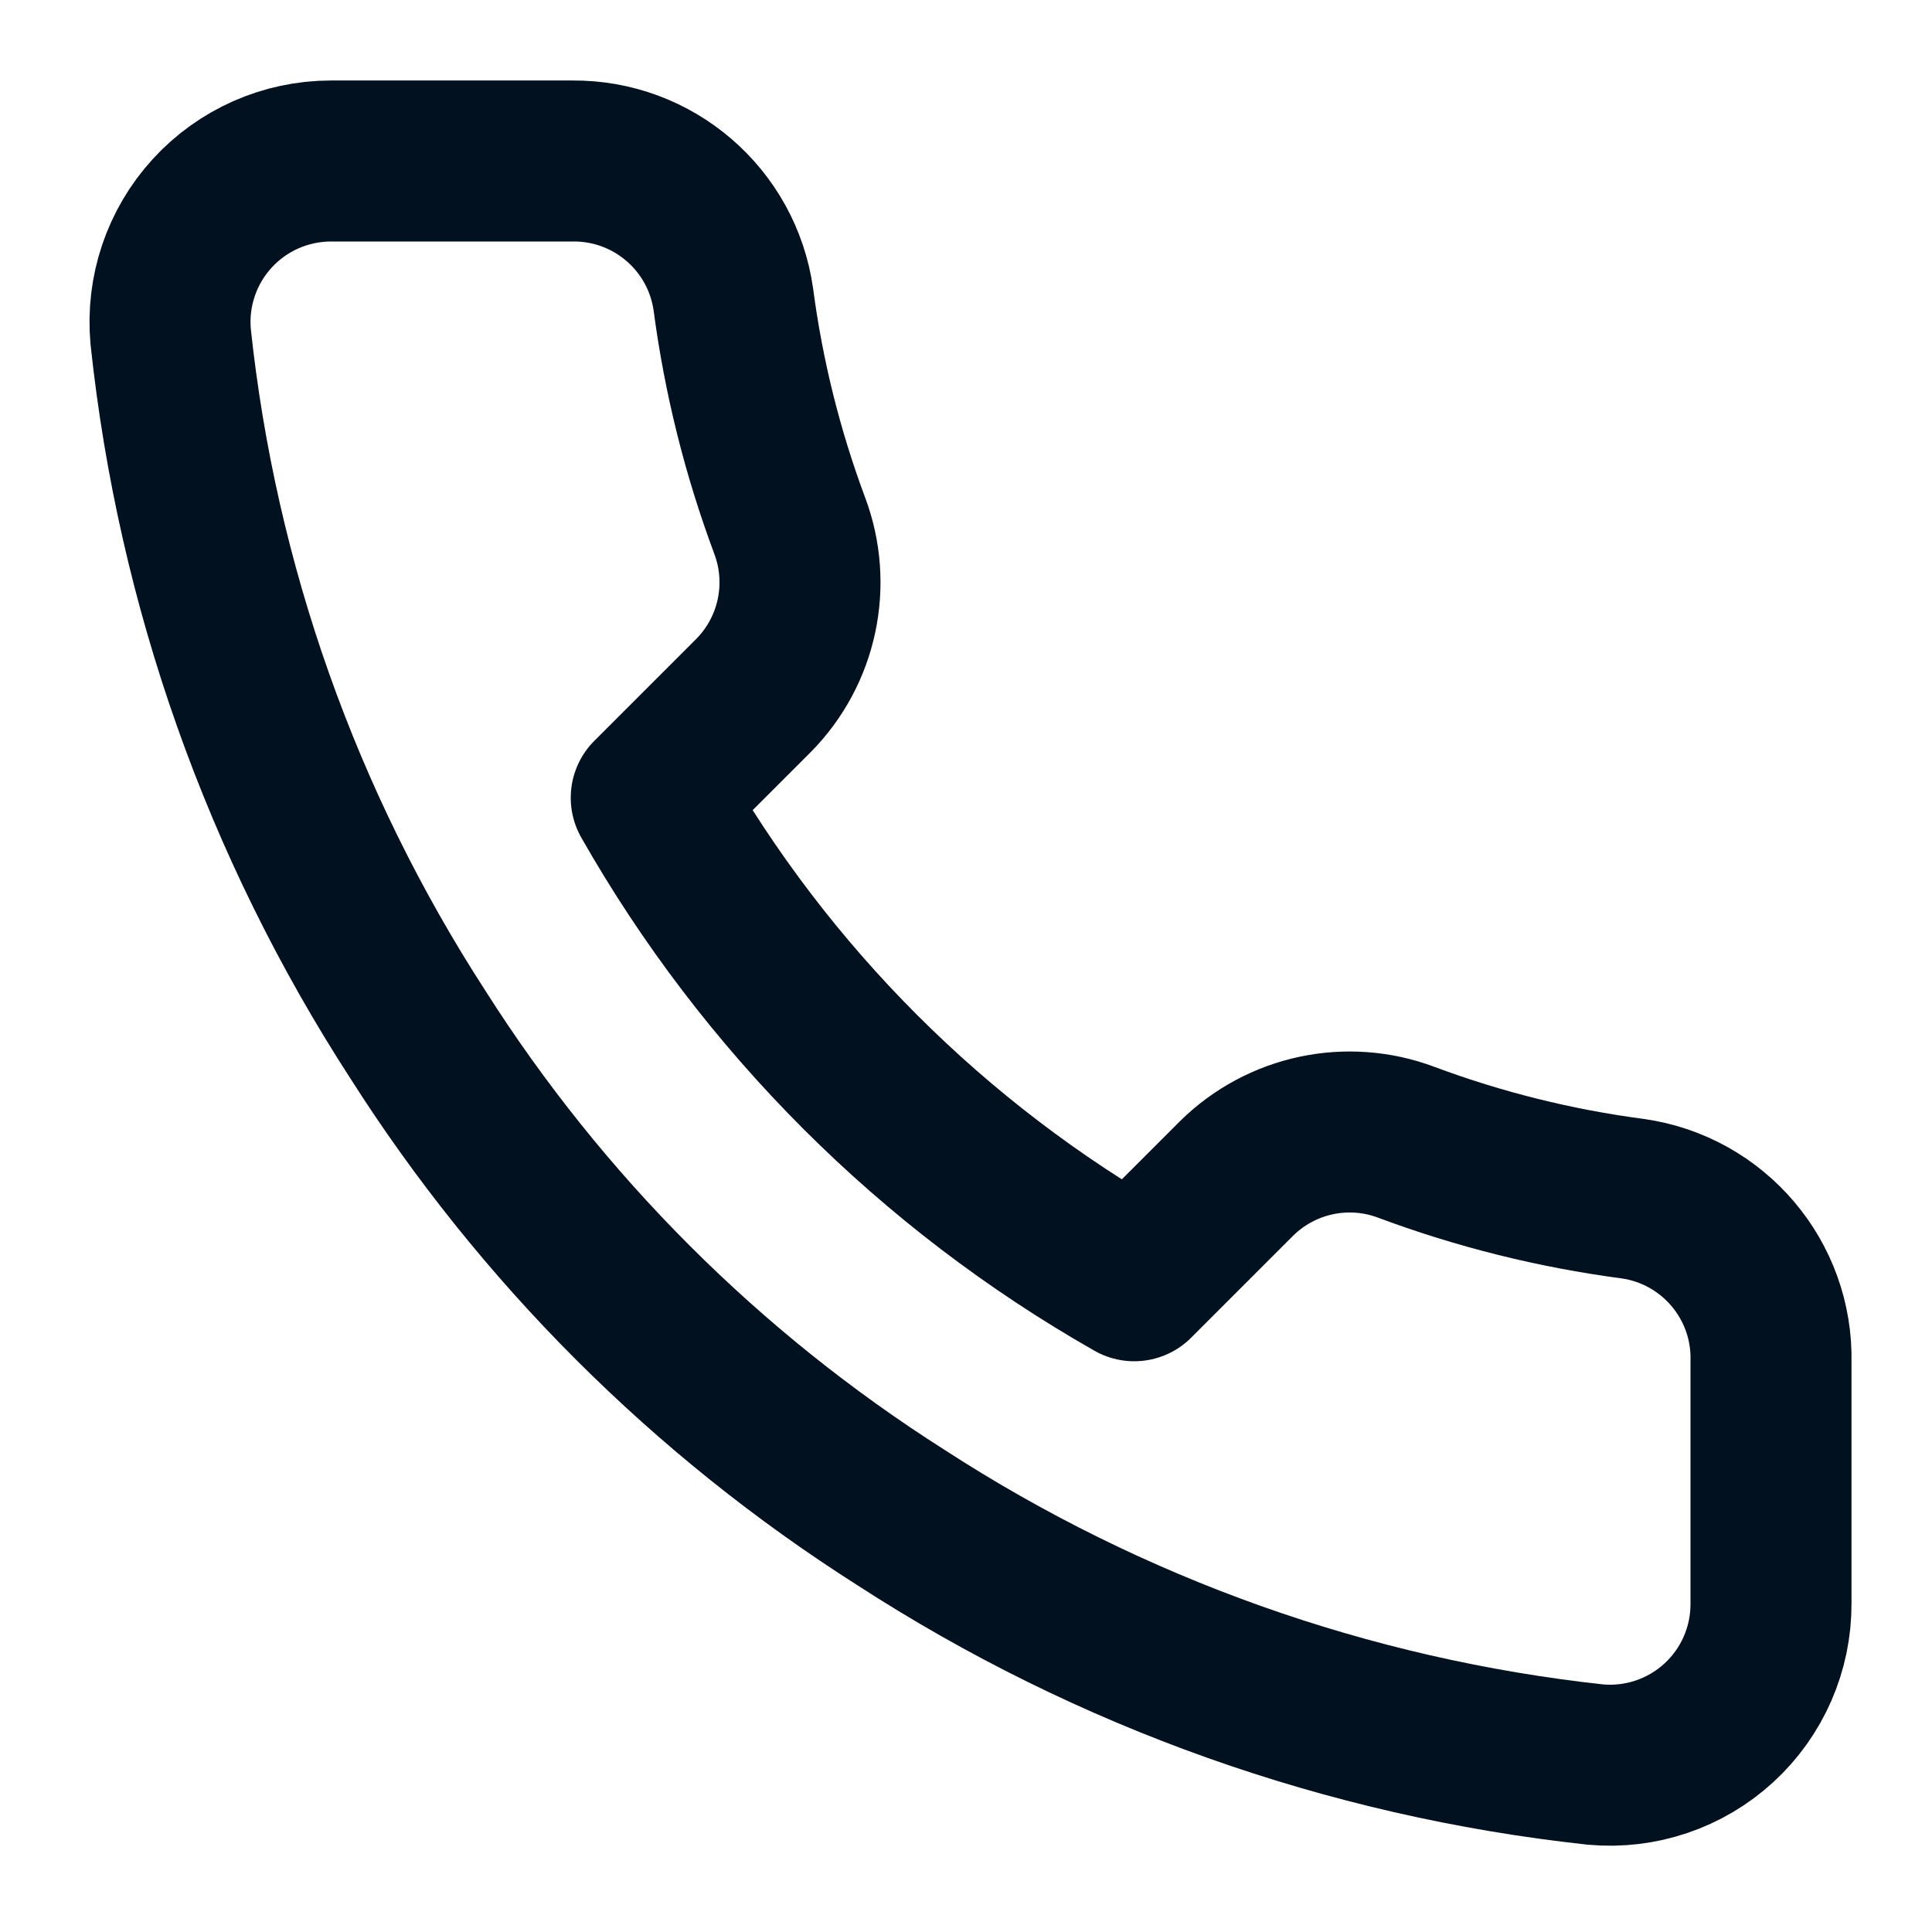
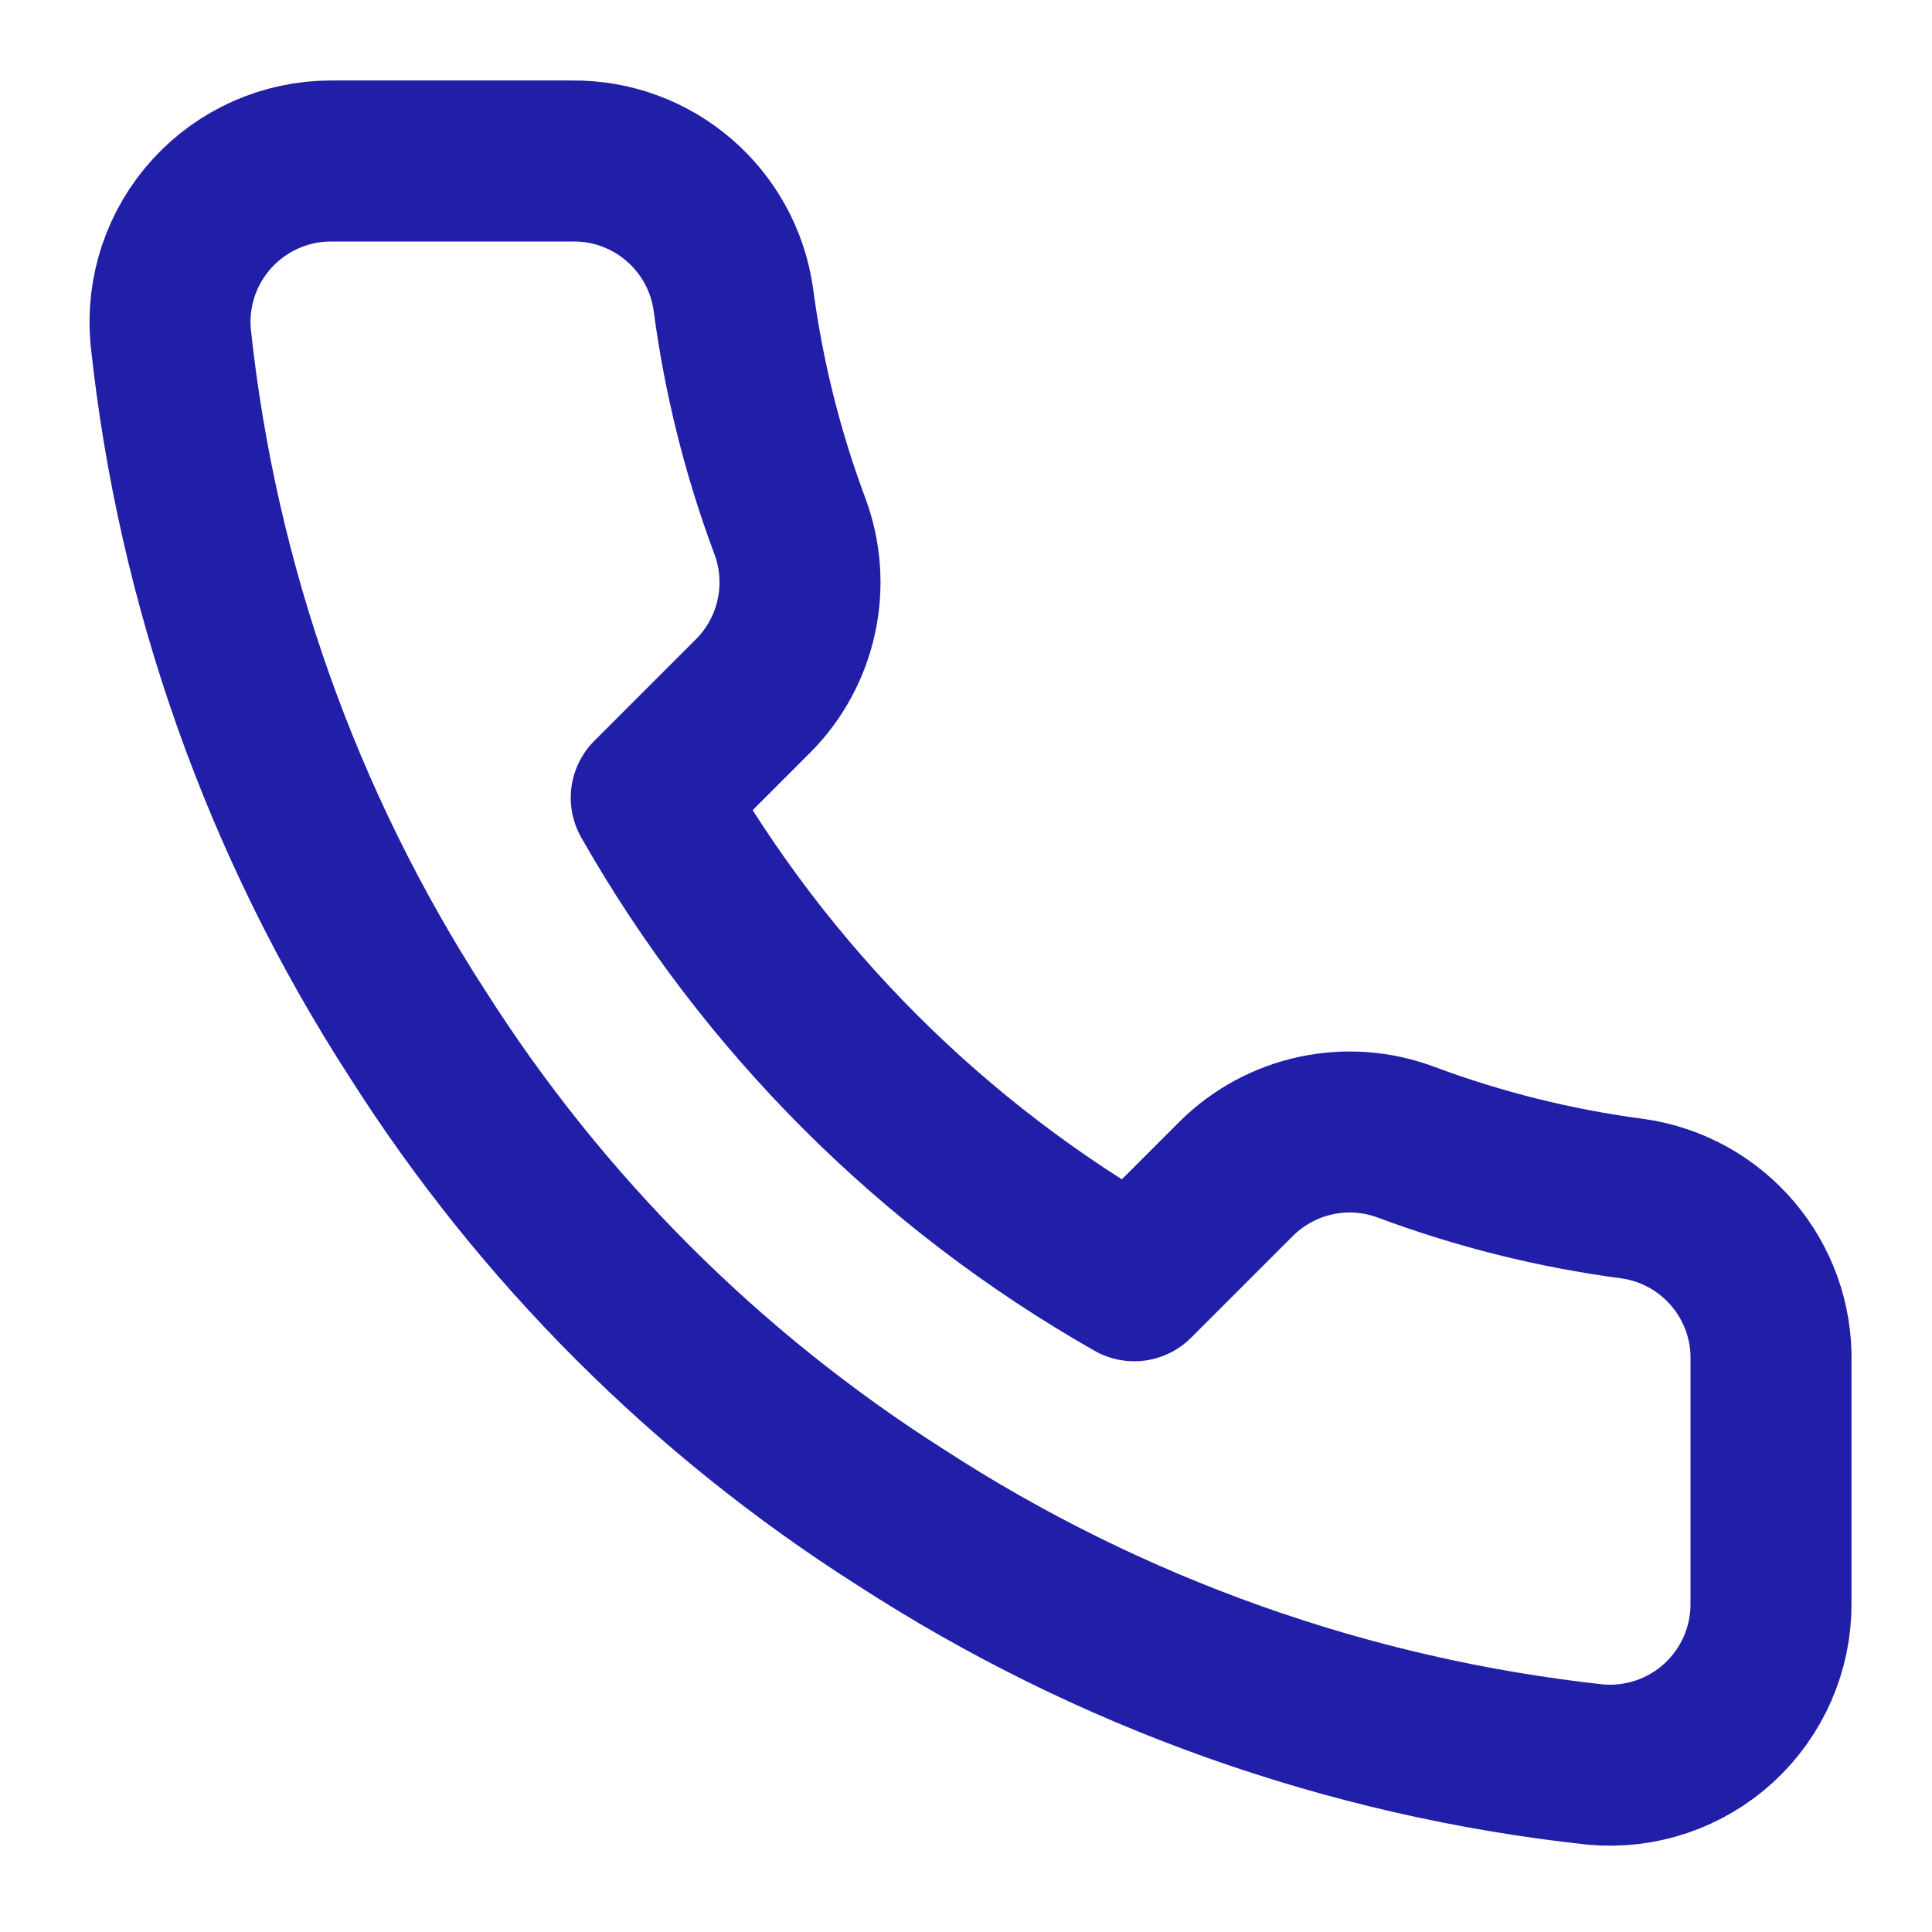
- <svg xmlns="http://www.w3.org/2000/svg" width="24" height="24" viewBox="0 0 24 24" fill="none" stroke="#01111f" stroke-width="2" stroke-linecap="round" stroke-linejoin="round" class="feather feather-phone">
+ <svg xmlns="http://www.w3.org/2000/svg" width="24" height="24" viewBox="0 0 24 24" fill="none" stroke="#211ea7" stroke-width="2" stroke-linecap="round" stroke-linejoin="round" class="feather feather-phone">
  <path d="M22 16.92v3a2 2 0 0 1-2.18 2 19.79 19.79 0 0 1-8.63-3.07 19.5 19.5 0 0 1-6-6 19.79 19.79 0 0 1-3.07-8.67A2 2 0 0 1 4.11 2h3a2 2 0 0 1 2 1.72 12.84 12.84 0 0 0 .7 2.81 2 2 0 0 1-.45 2.11L8.09 9.91a16 16 0 0 0 6 6l1.27-1.27a2 2 0 0 1 2.11-.45 12.84 12.84 0 0 0 2.81.7A2 2 0 0 1 22 16.92z" />
</svg>
